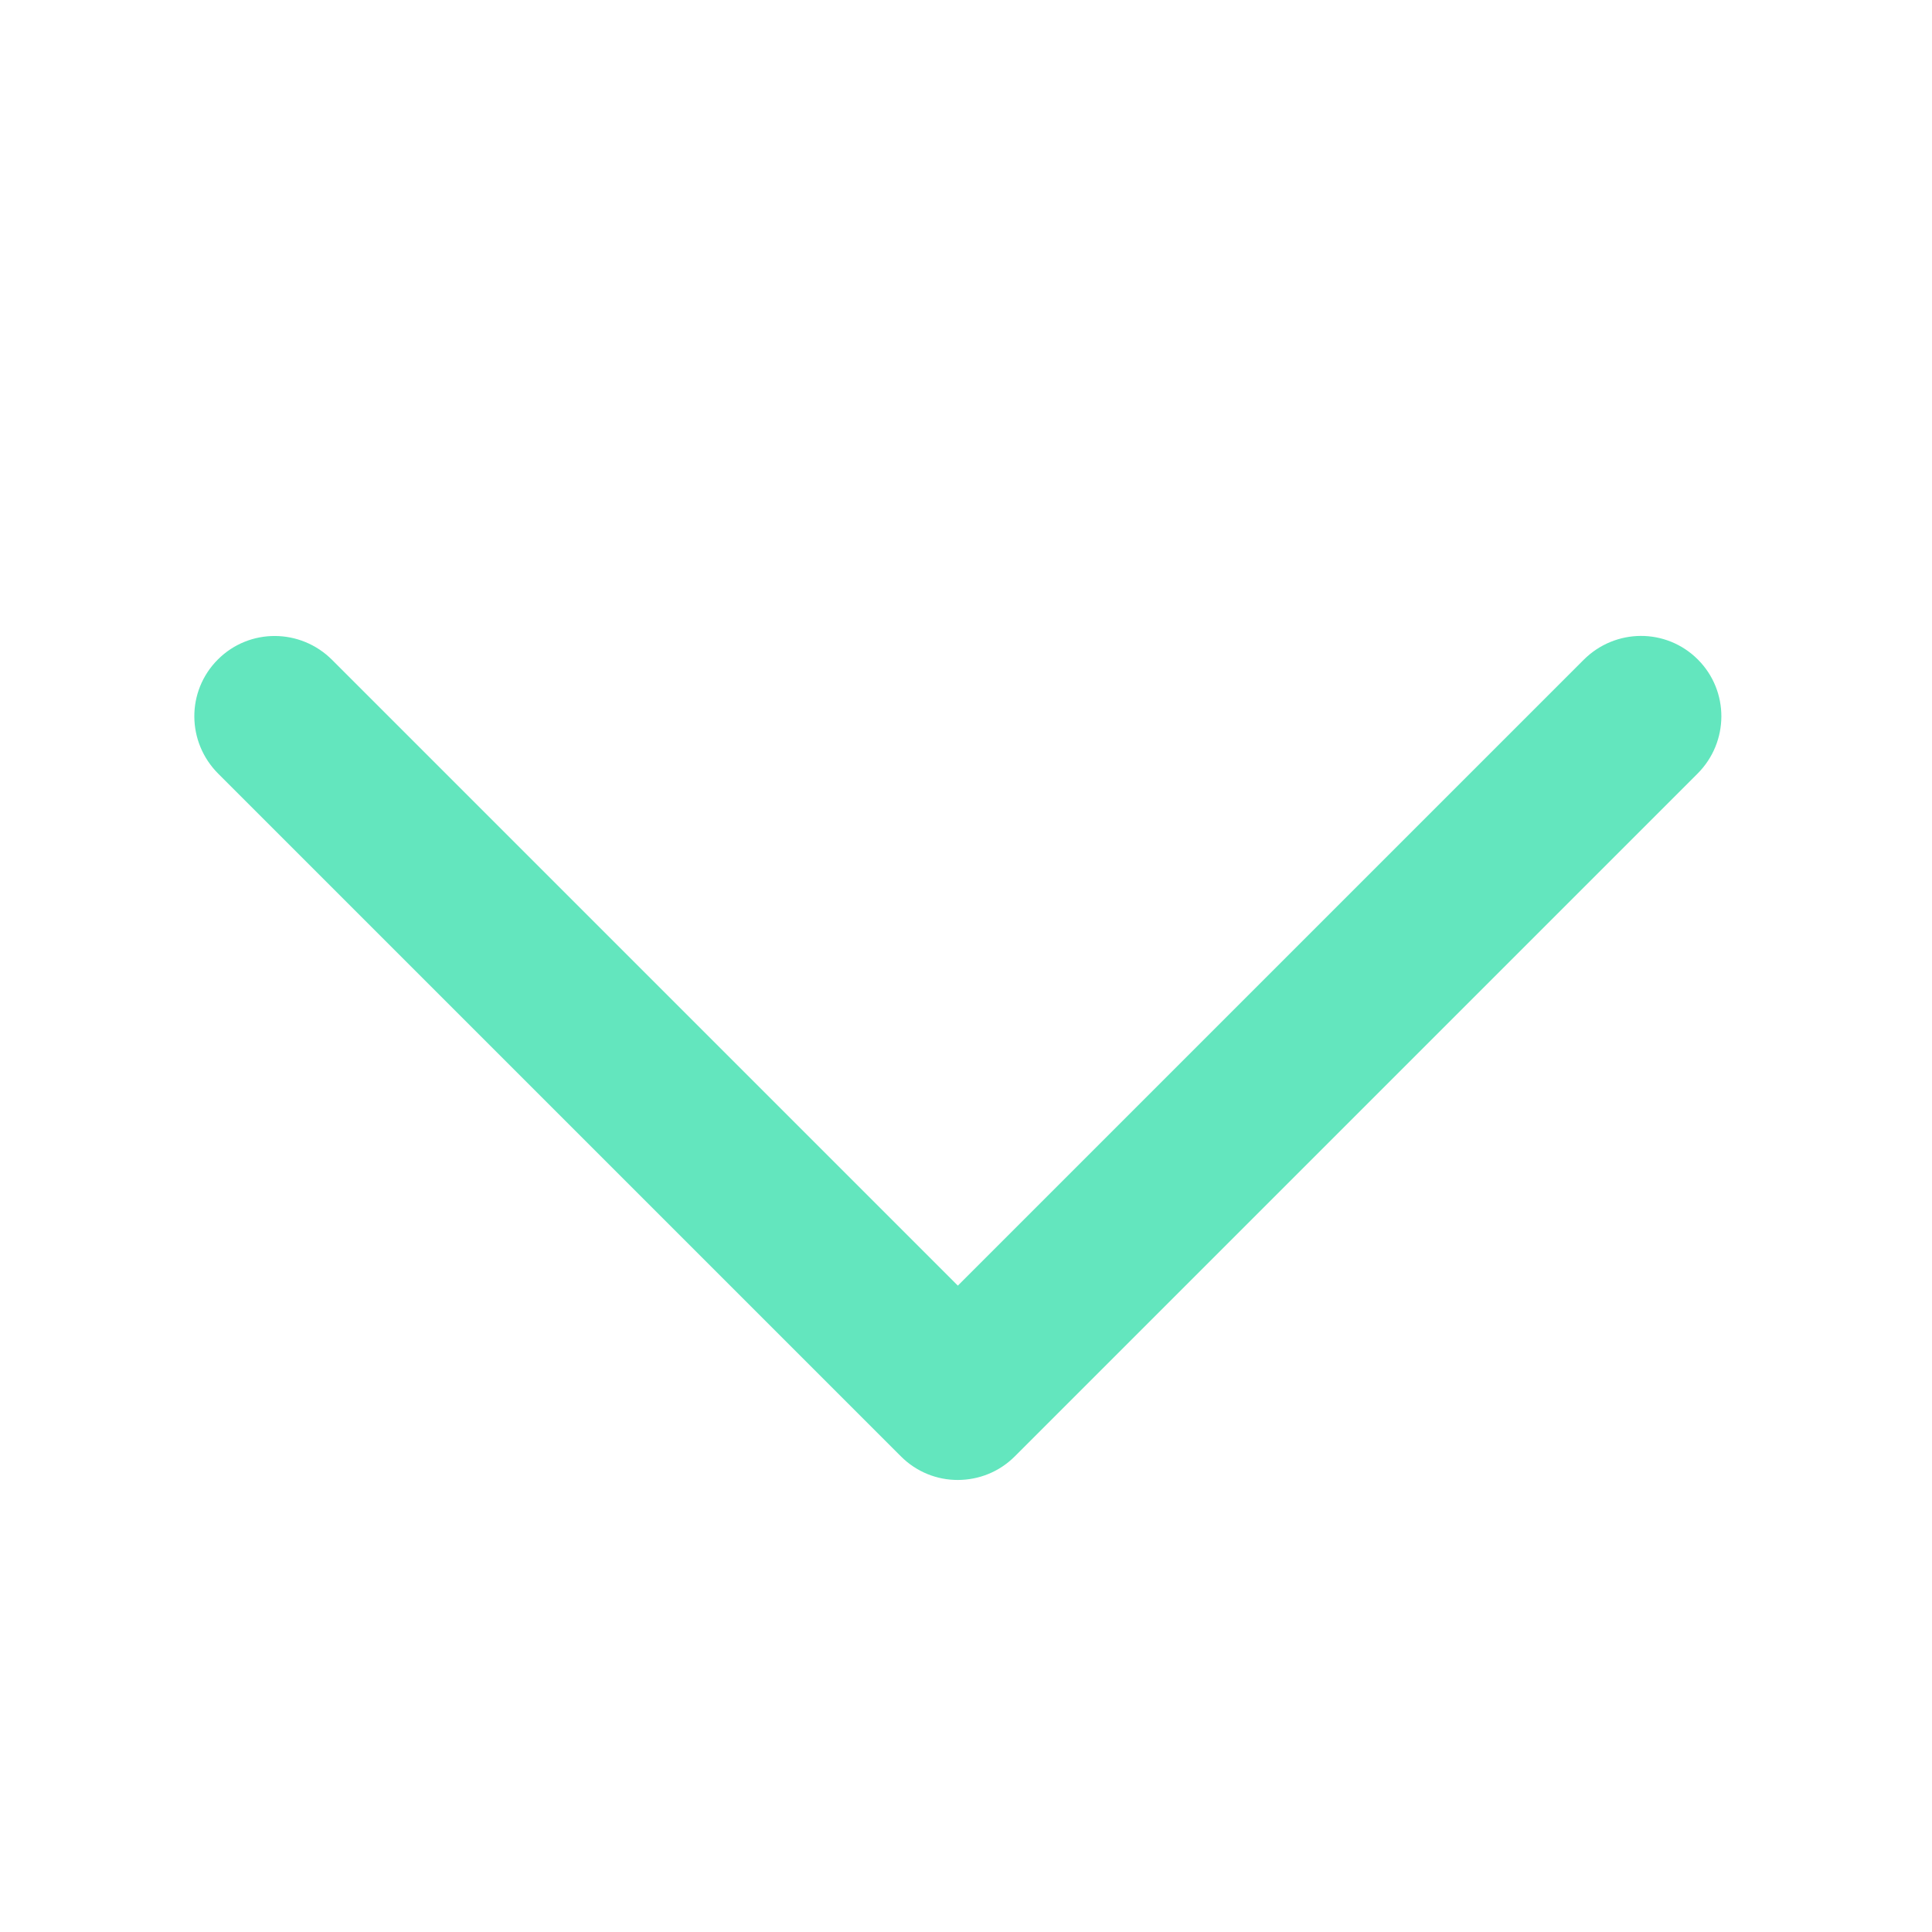
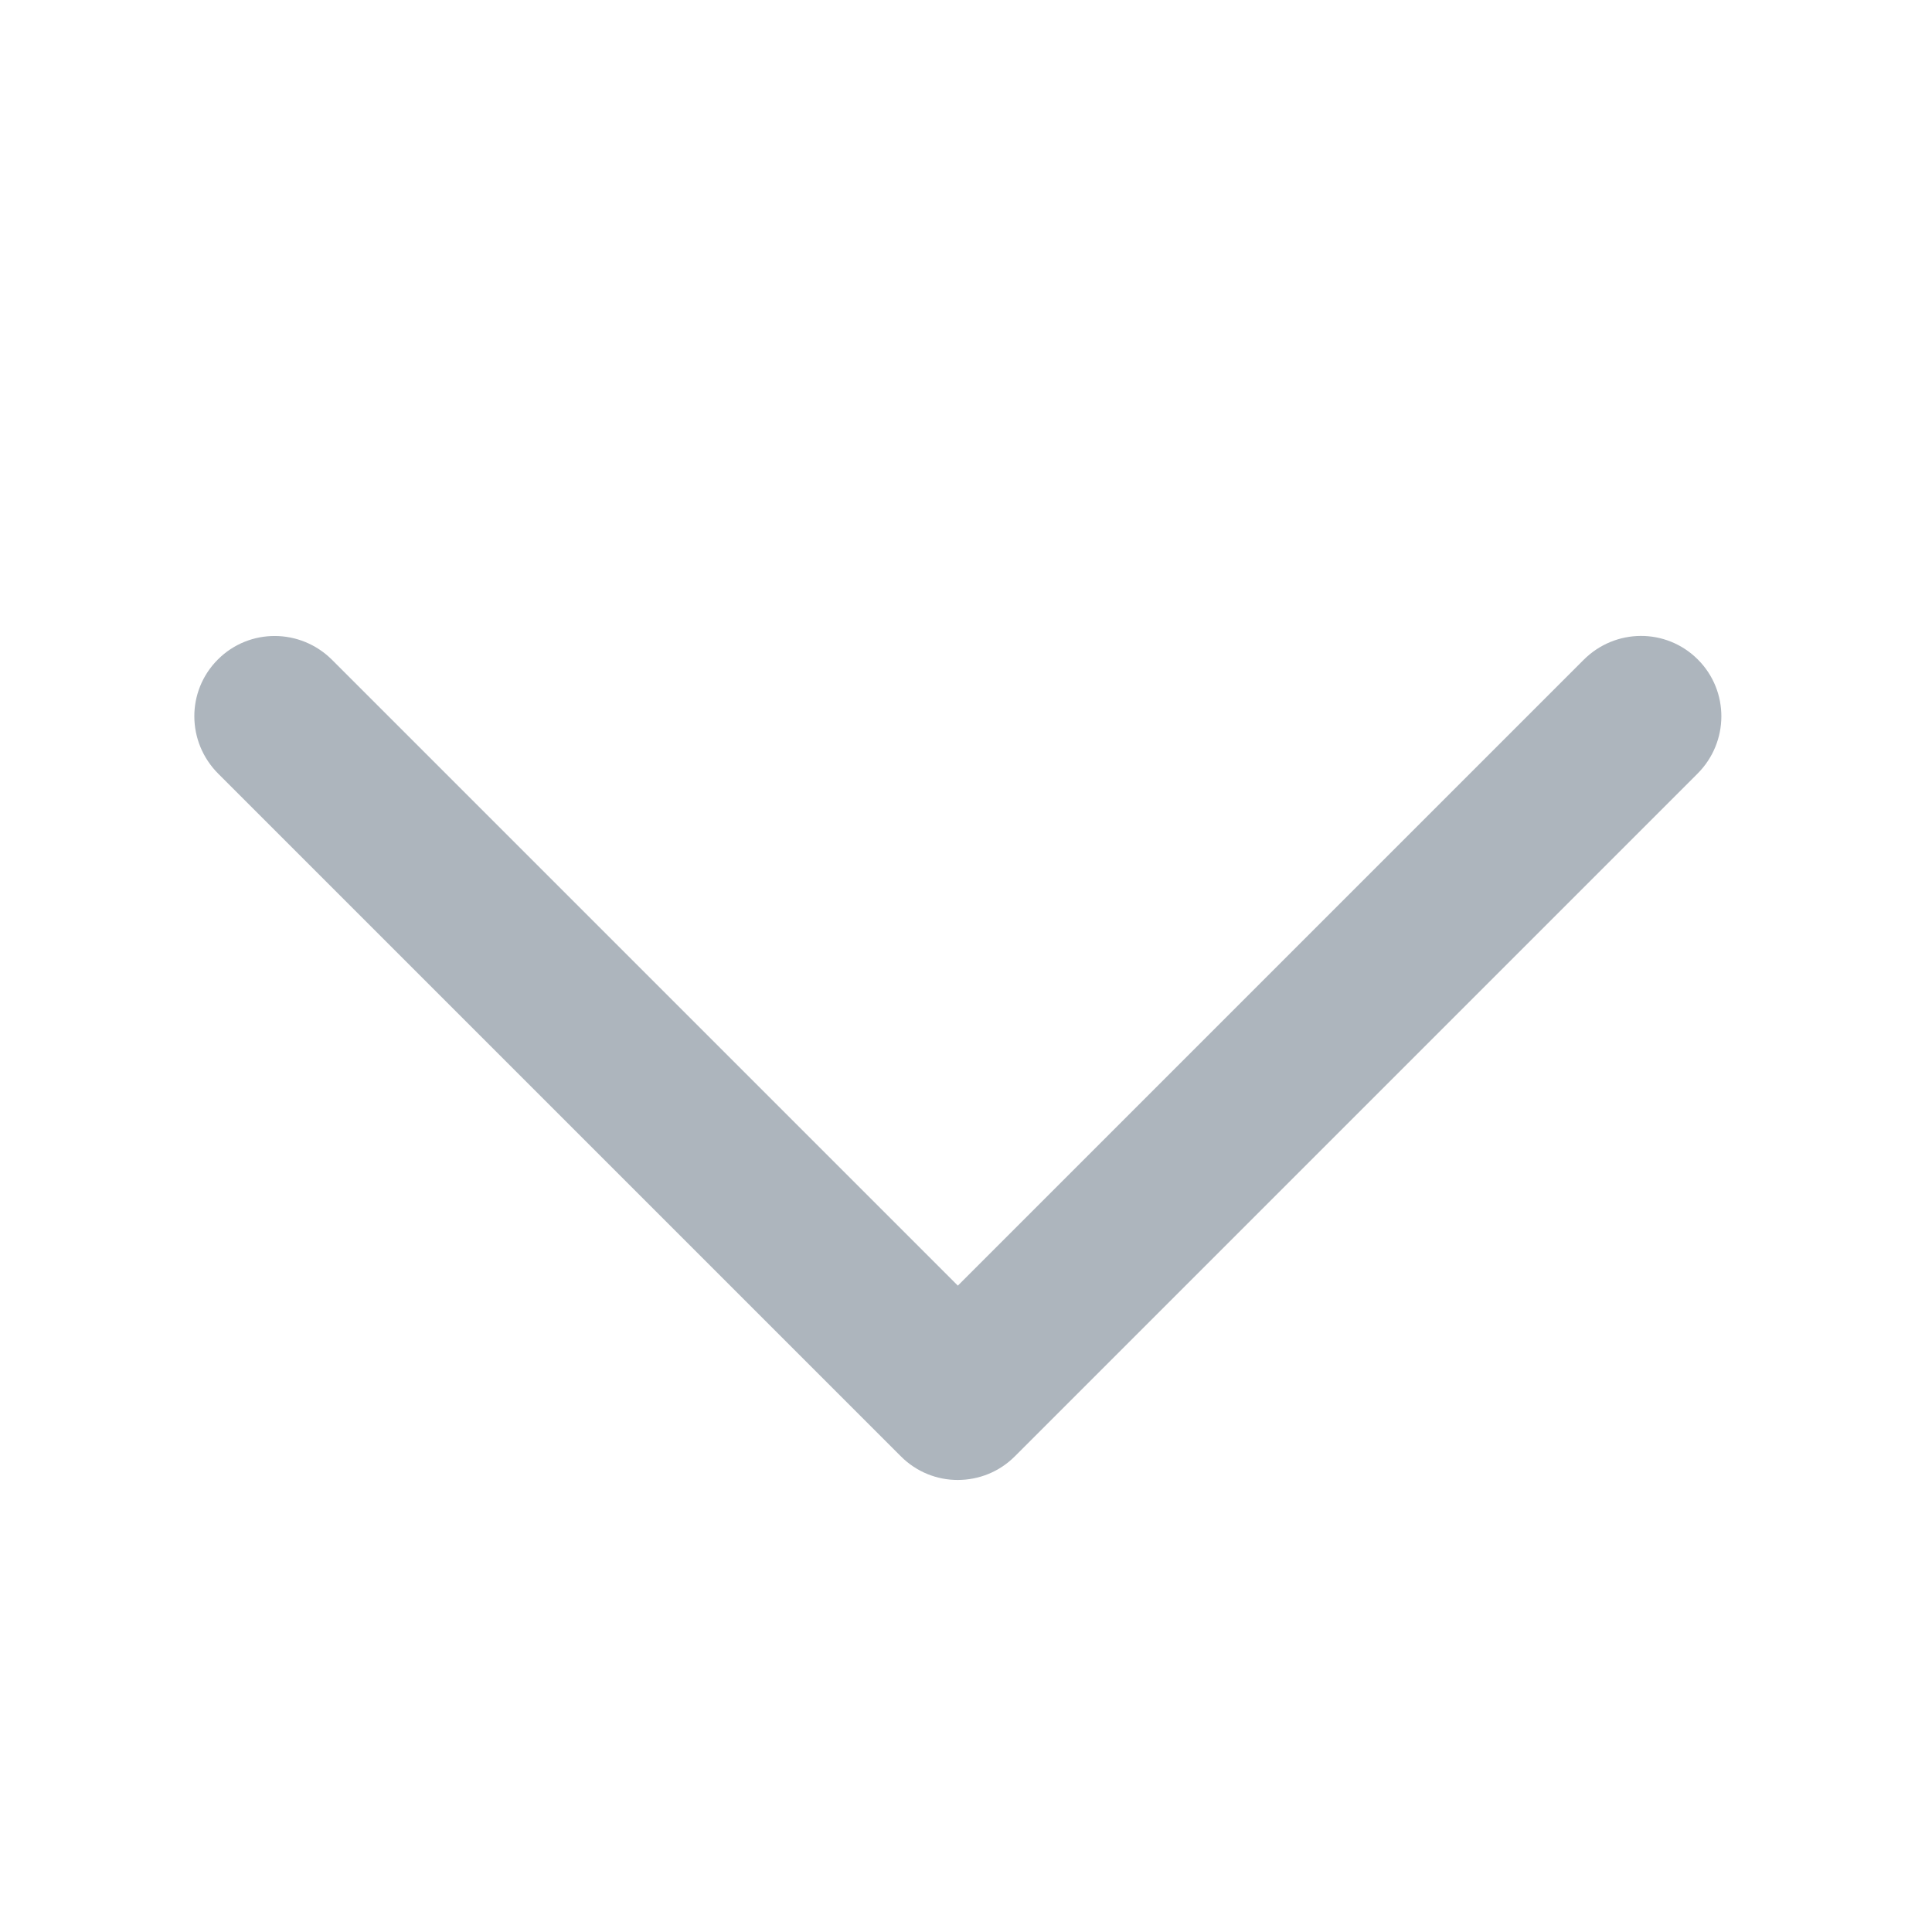
<svg xmlns="http://www.w3.org/2000/svg" width="24px" height="24px" viewBox="0 0 24 24" version="1.1">
  <defs />
  <g id="Page-1" stroke="none" stroke-width="1" fill="none" fill-rule="evenodd">
-     <g id="Desktop_02" transform="translate(-1167, -29)" fill="#63E6BE">
+     <g id="Desktop_02" transform="translate(-1167, -29)" fill="#adb5bd">
      <g id="Group-2" transform="translate(1167, 28)">
        <path d="M6.899,14.899 L6.899,3.906 C6.899,3.349 6.452,2.899 5.899,2.899 C5.343,2.899 4.899,3.35 4.899,3.906 L4.899,15.893 C4.899,15.894 4.899,15.895 4.9,15.896 C4.899,15.897 4.899,15.898 4.899,15.899 C4.899,16.176 5.011,16.426 5.192,16.606 C5.375,16.788 5.624,16.899 5.899,16.899 C5.901,16.899 5.902,16.899 5.903,16.899 C5.904,16.899 5.905,16.899 5.906,16.899 L17.893,16.899 C18.45,16.899 18.899,16.452 18.899,15.899 C18.899,15.343 18.449,14.899 17.893,14.899 L6.899,14.899 Z" id="Combined-Shape" transform="translate(11.89949, 9.899495) rotate(-45) translate(-11.89949, -9.899495) " />
      </g>
    </g>
  </g>
</svg>
